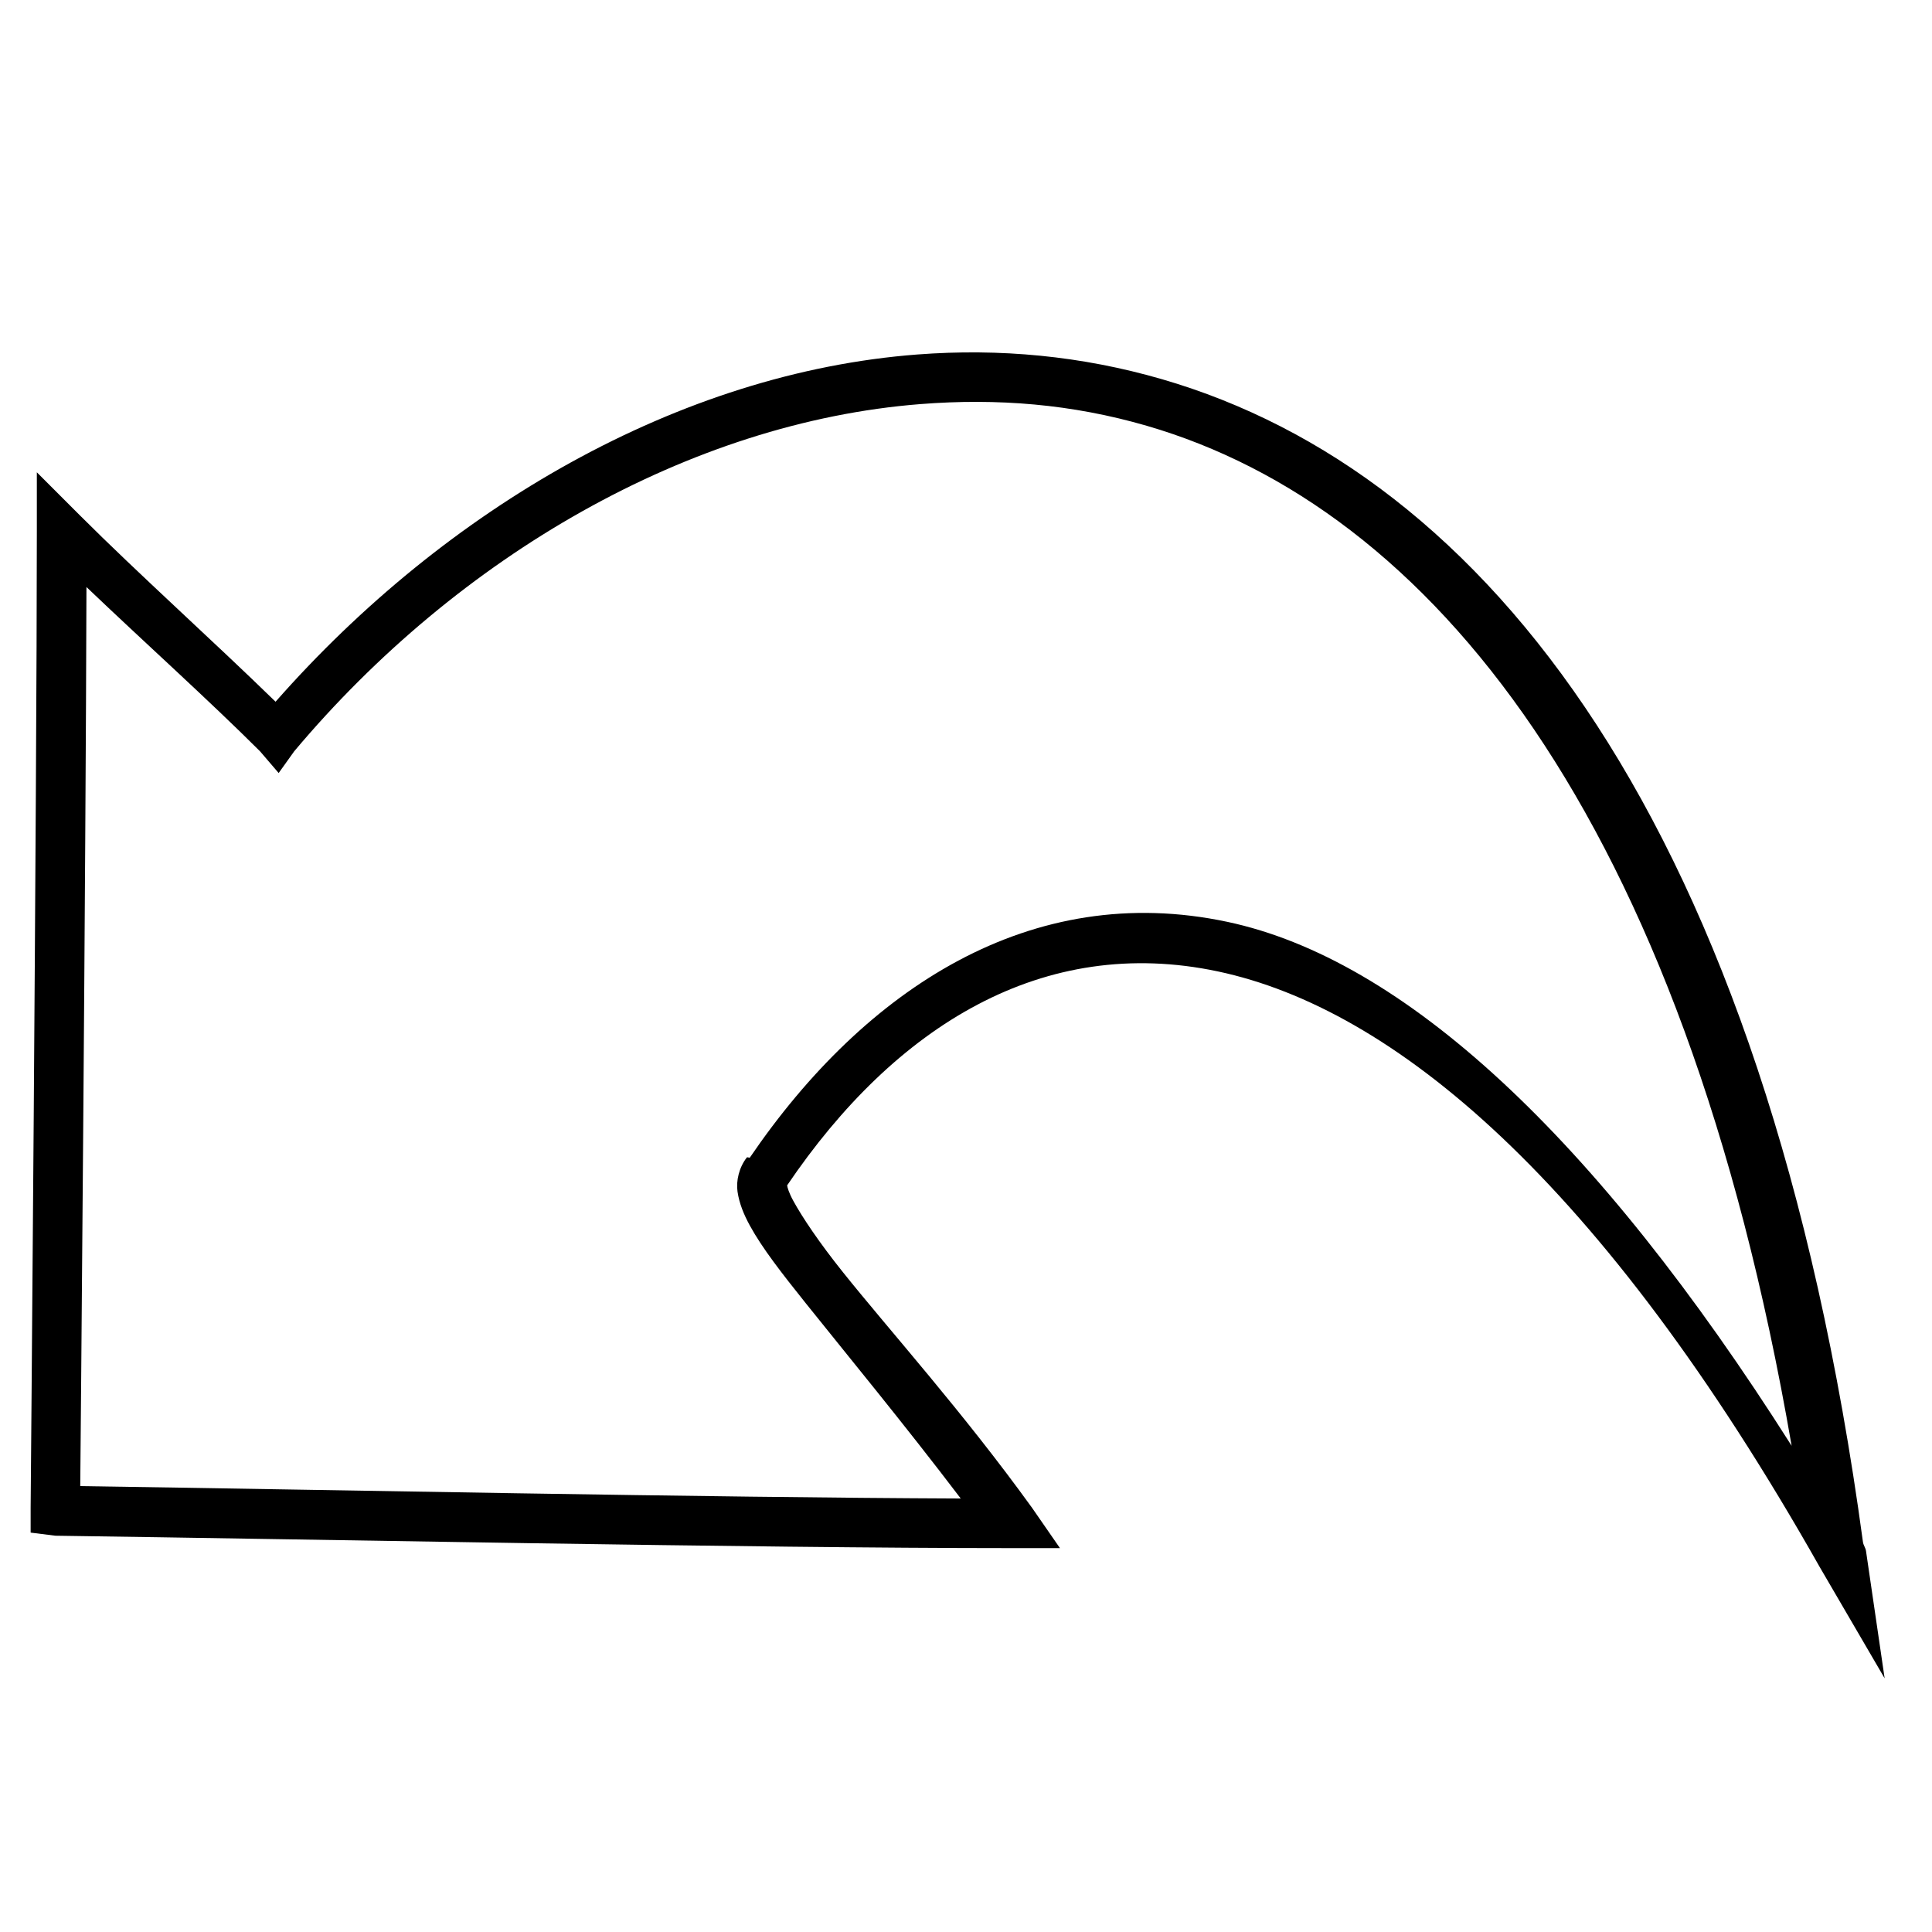
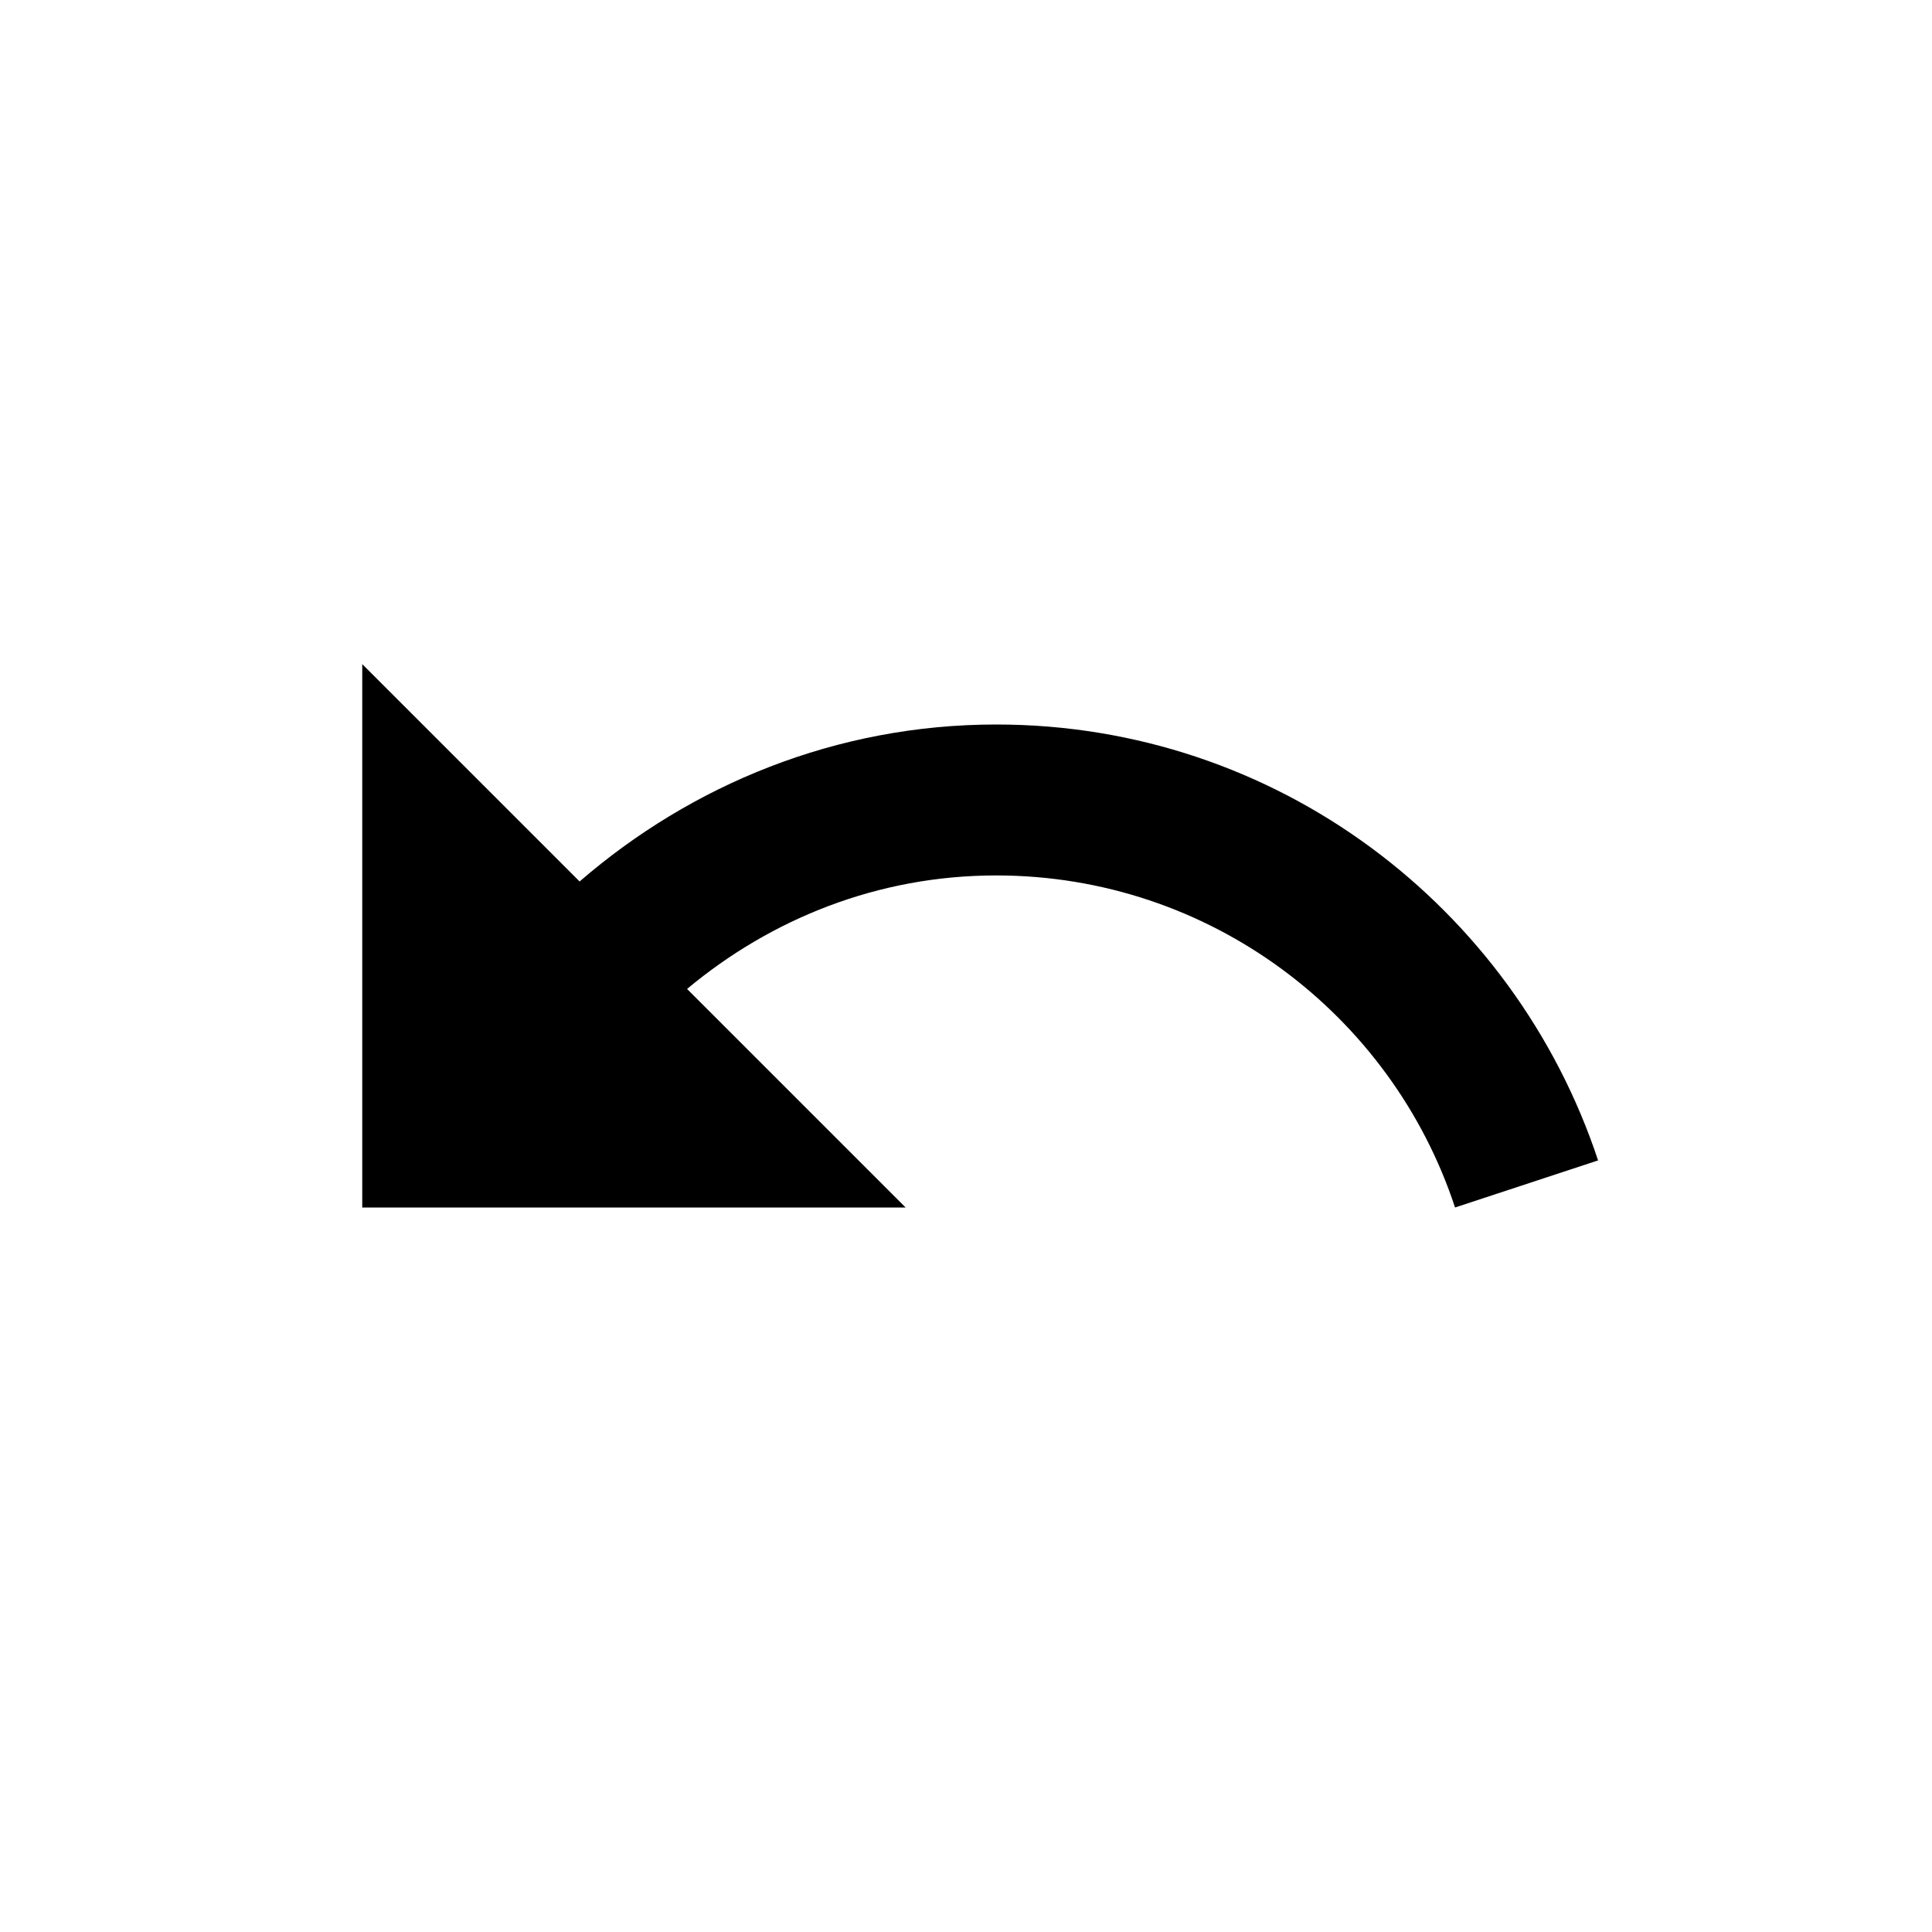
- <svg xmlns="http://www.w3.org/2000/svg" width="1000px" height="1000px" viewBox="0 0 1000 1000" version="1.1" id="svg2">
-   <defs id="defs9" />
-   <path id="path5" d="m 474.812,183.482 c 42.511,-3.244 84.891,0.664 126.774,12.838 166.697,48.451 311.991,227.933 362.669,601.774 0.254,1.873 1.356,2.931 1.605,4.814 l 9.628,65.794 -33.699,-57.77 C 828.293,610.252 720.876,522.029 630.471,502.824 c -90.405,-19.205 -166.973,27.93 -223.057,110.726 0.151,1.044 0.856,3.722 3.209,8.024 4.707,8.603 13.413,21.579 25.676,36.909 24.526,30.661 61.649,71.78 97.889,121.959 l 14.443,20.861 -25.676,0 c -132.691,0 -364.081,-4.624 -494.257,-6.419 l -12.838,-1.605 0,-12.838 c 0,0 3.209,-373.383 3.209,-505.49 l 0,-30.49 22.466,22.466 c 29.889,29.889 68.797,64.785 101.098,96.284 88.106,-100.114 208.859,-170.318 332.179,-179.73 z m 1.605,25.676 c -119.433,9.385 -239.23,78.629 -324.155,179.73 l -8.024,11.233 -9.628,-11.233 C 108.073,362.393 74.628,332.362 44.745,303.837 c -0.344,144.969 -3.051,448.398 -3.209,465.372 125.037,1.833 325.006,5.911 455.743,6.419 -29.225,-38.47 -59.383,-75.029 -80.236,-101.098 -12.553,-15.692 -22.561,-28.558 -28.885,-40.118 -3.162,-5.78 -5.534,-11.523 -6.419,-17.652 -0.796,-5.516 0.768,-12.485 4.814,-17.652 0.237,-0.349 1.367,0.348 1.605,0 C 447.854,511.563 533.796,455.589 635.285,477.148 726.042,496.428 825.321,587.408 927.346,748.347 870.877,420.83 739.346,262.764 593.562,220.391 554.804,209.126 516.228,206.03 476.417,209.158 z" />
+ <svg xmlns="http://www.w3.org/2000/svg" width="24" height="24" viewBox="0 0 24 24" fill="none">
+   <path d="M12.375 9C10.387 9 8.588 9.75 7.2 10.95L4.5 8.25V15H11.25L8.535 12.285C9.578 11.415 10.905 10.875 12.375 10.875C15.03 10.875 17.288 12.607 18.075 15L19.852 14.415C18.81 11.273 15.863 9 12.375 9Z" fill="currentcolor" />
</svg>
